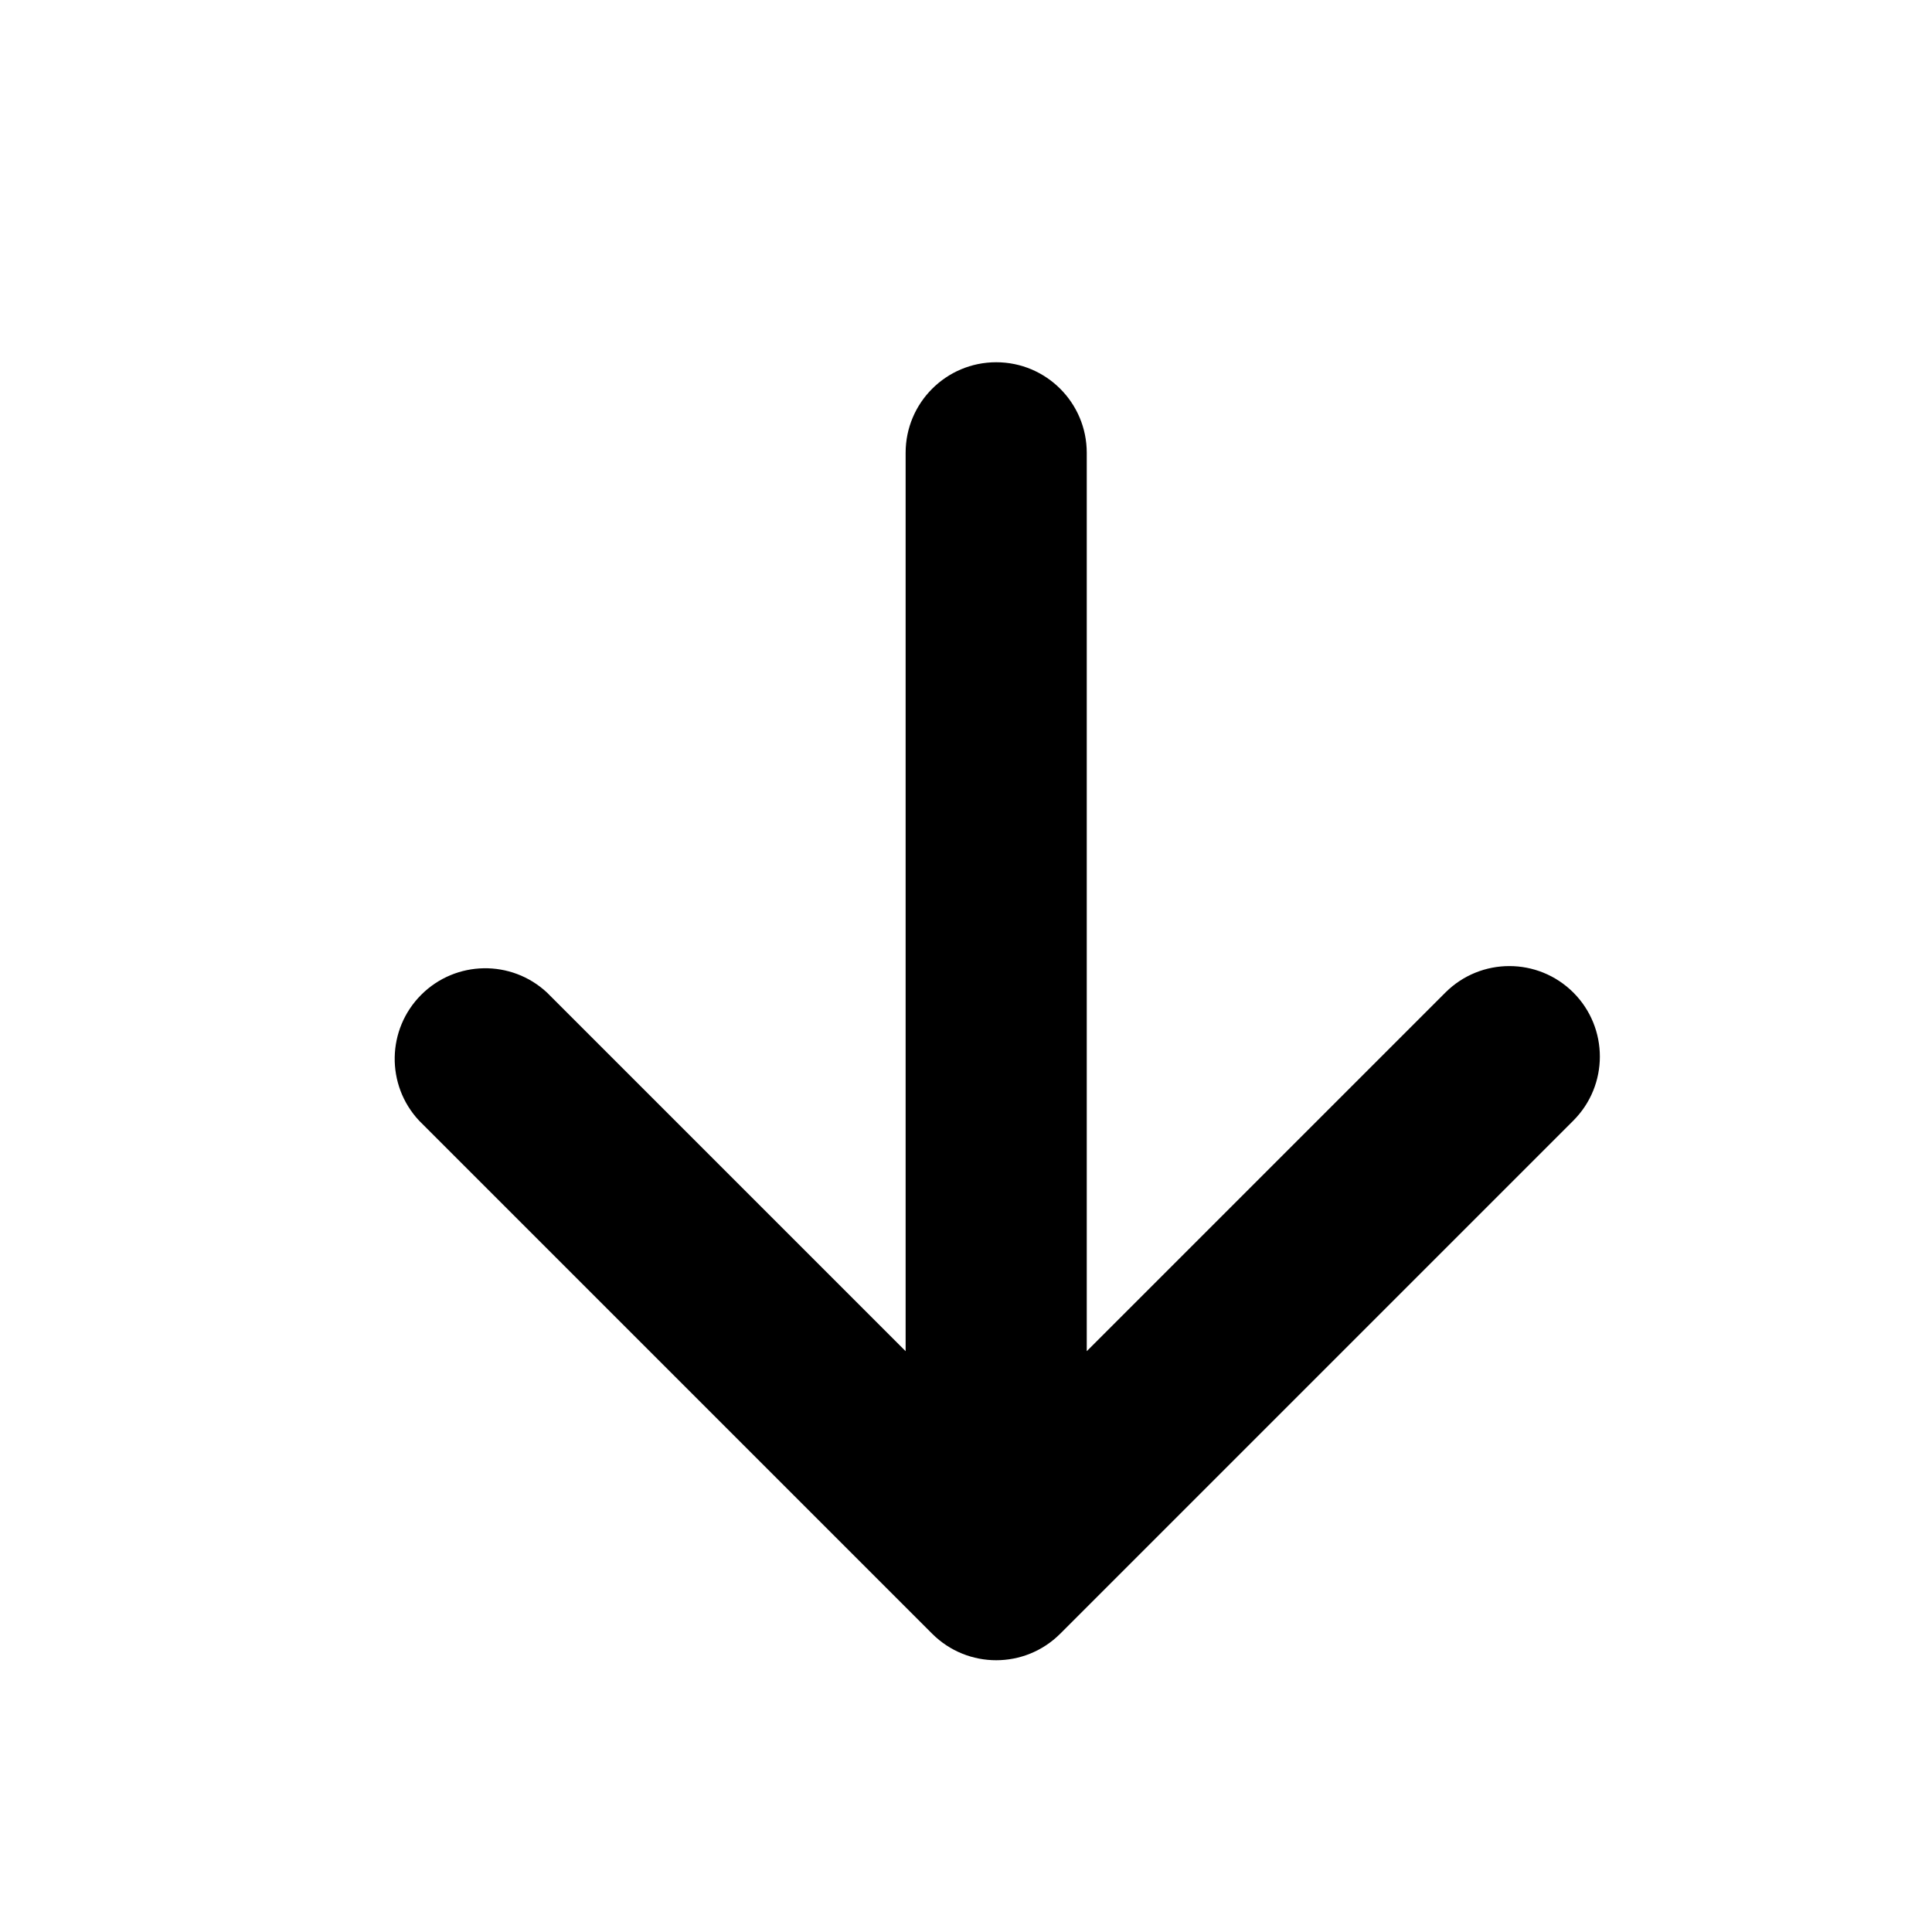
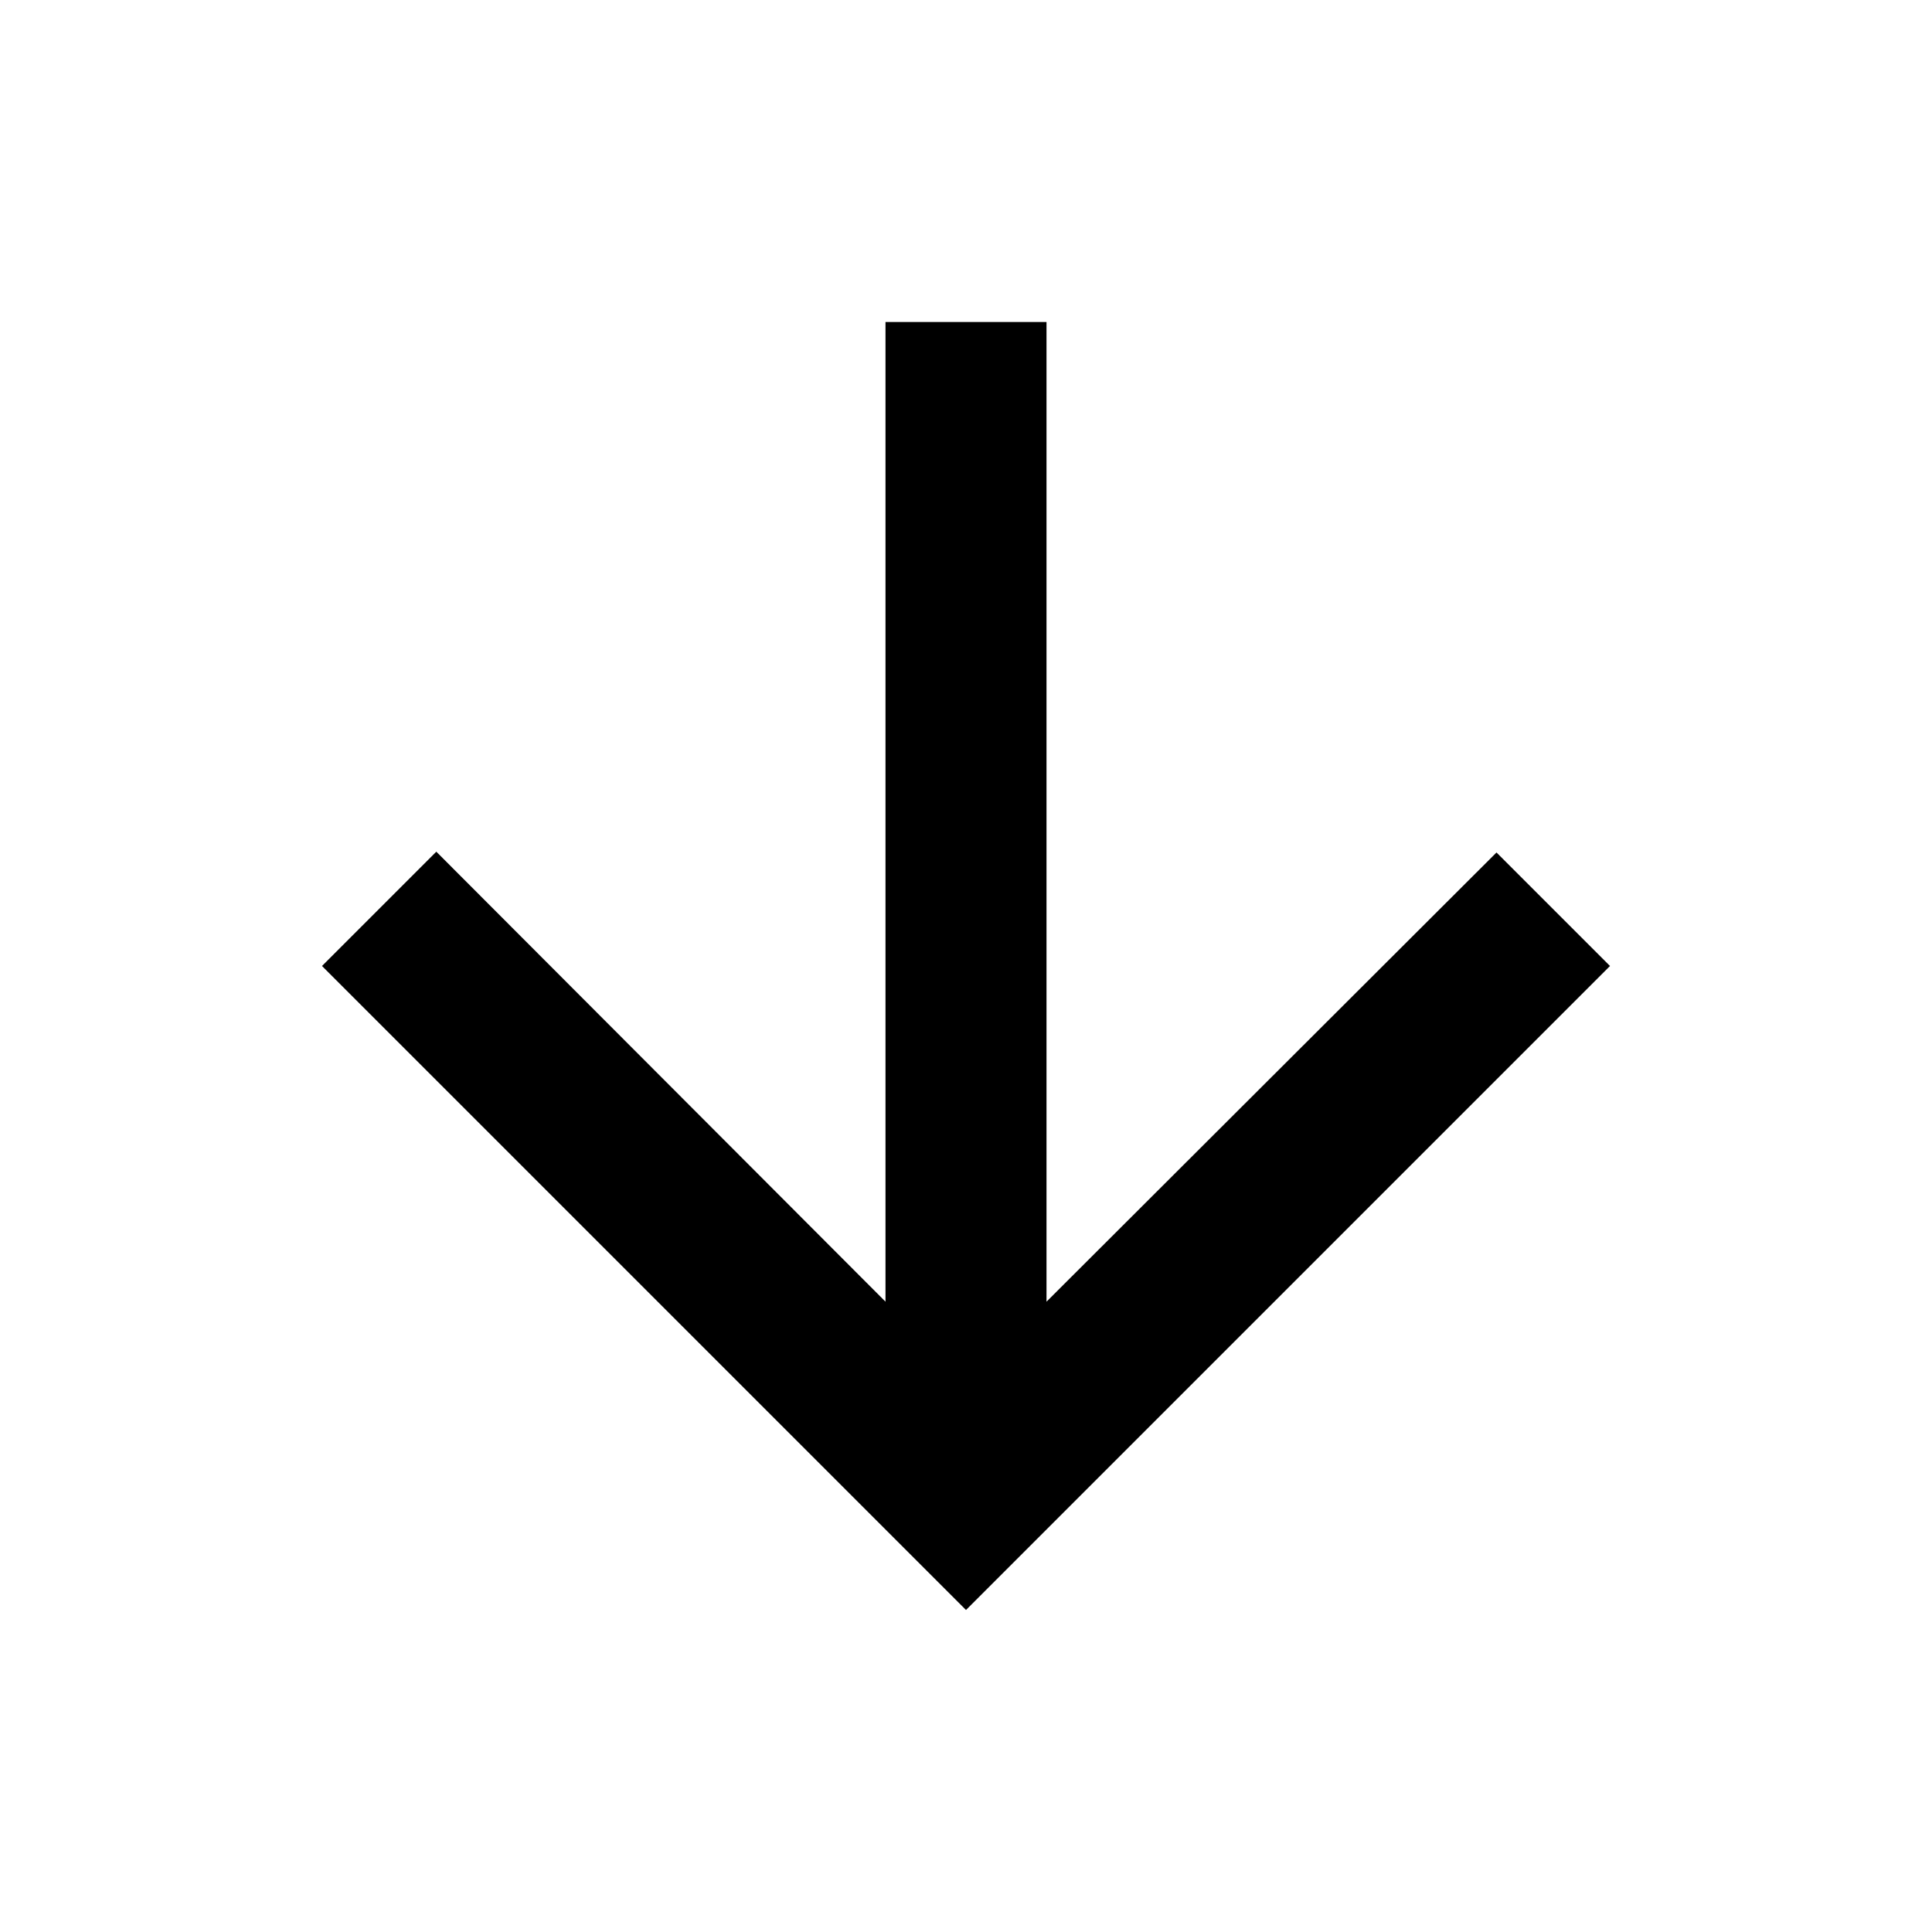
- <svg xmlns="http://www.w3.org/2000/svg" viewBox="0 0 16 16" width="16" height="16">
-   <path fill="currentColor" fill-rule="evenodd" d="M13.03 8.22a.75.75 0 010 1.06l-4.25 4.25a.75.75 0 01-1.06 0L3.47 9.28a.75.75 0 011.06-1.06l2.97 2.97V3.75a.75.75 0 011.5 0v7.44l2.97-2.97a.75.75 0 011.06 0z" />
+ <svg xmlns="http://www.w3.org/2000/svg" height="16px" viewBox="0 0 24 24" width="16px" fill="currentColor">
+   <path d="M0 0h24v24H0V0z" fill="none" />
+   <path d="M20 12l-1.41-1.41L13 16.17V4h-2v12.17l-5.58-5.59L4 12l8 8 8-8z" />
</svg>
